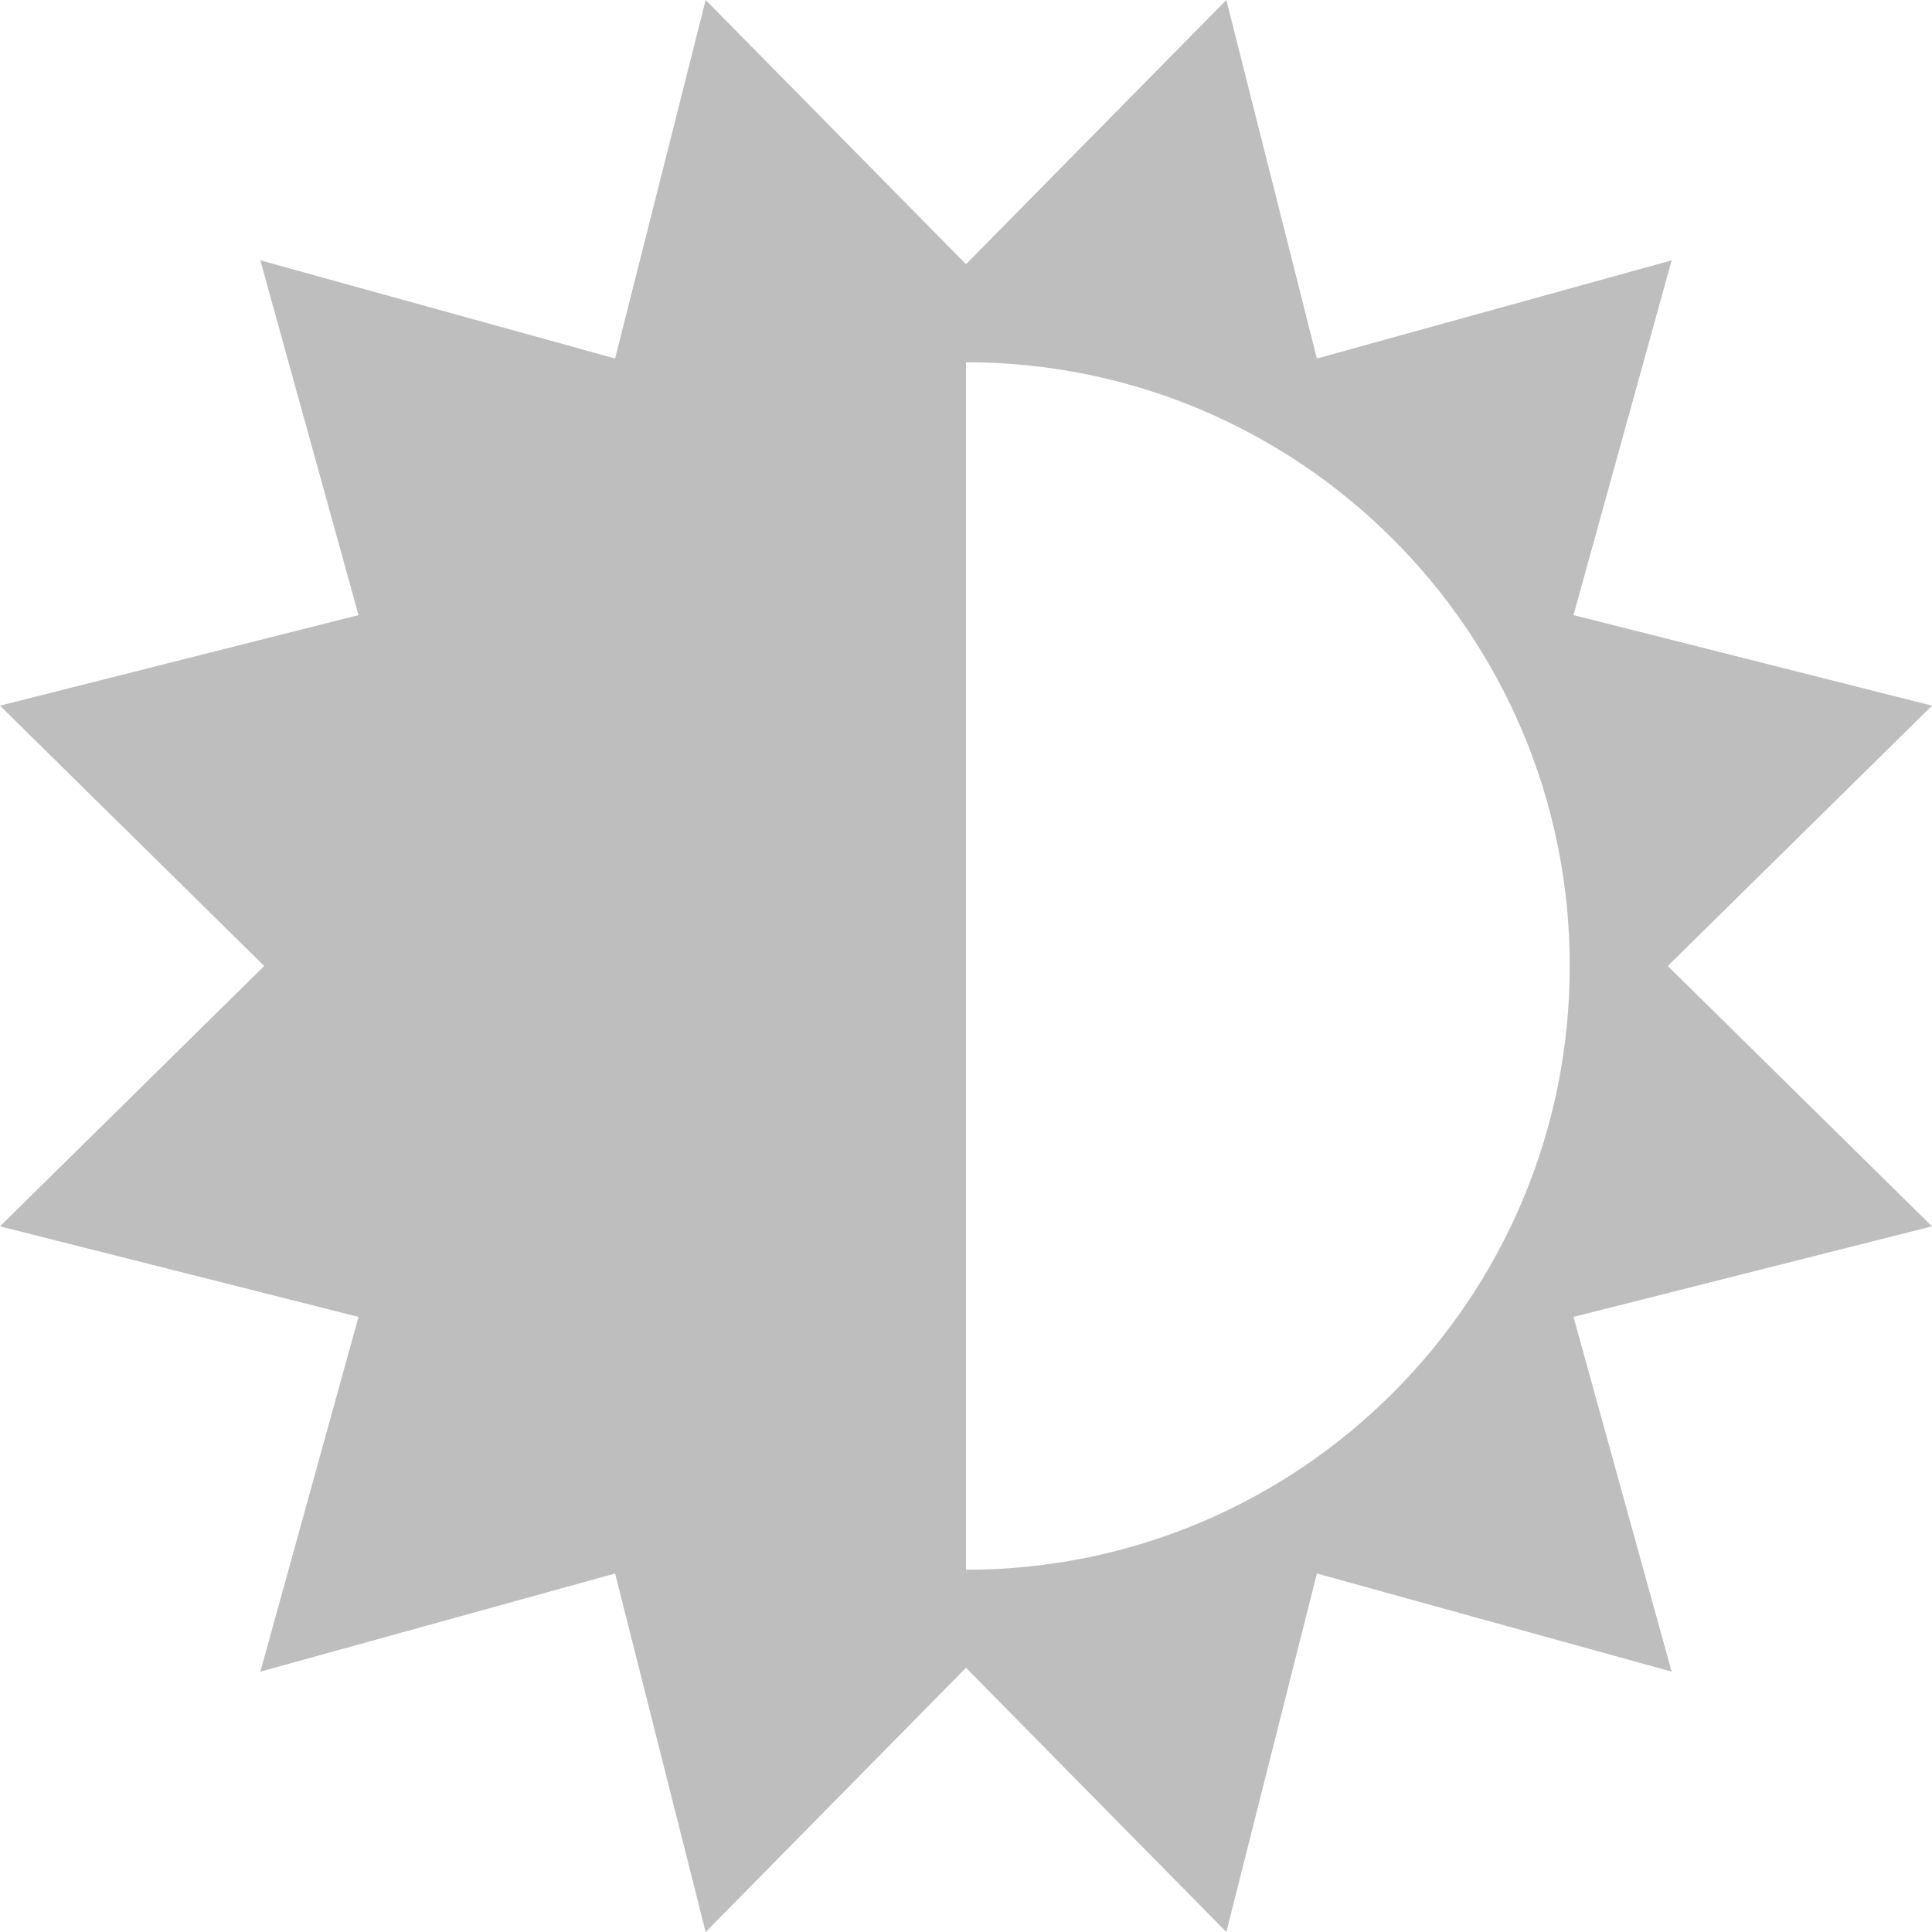
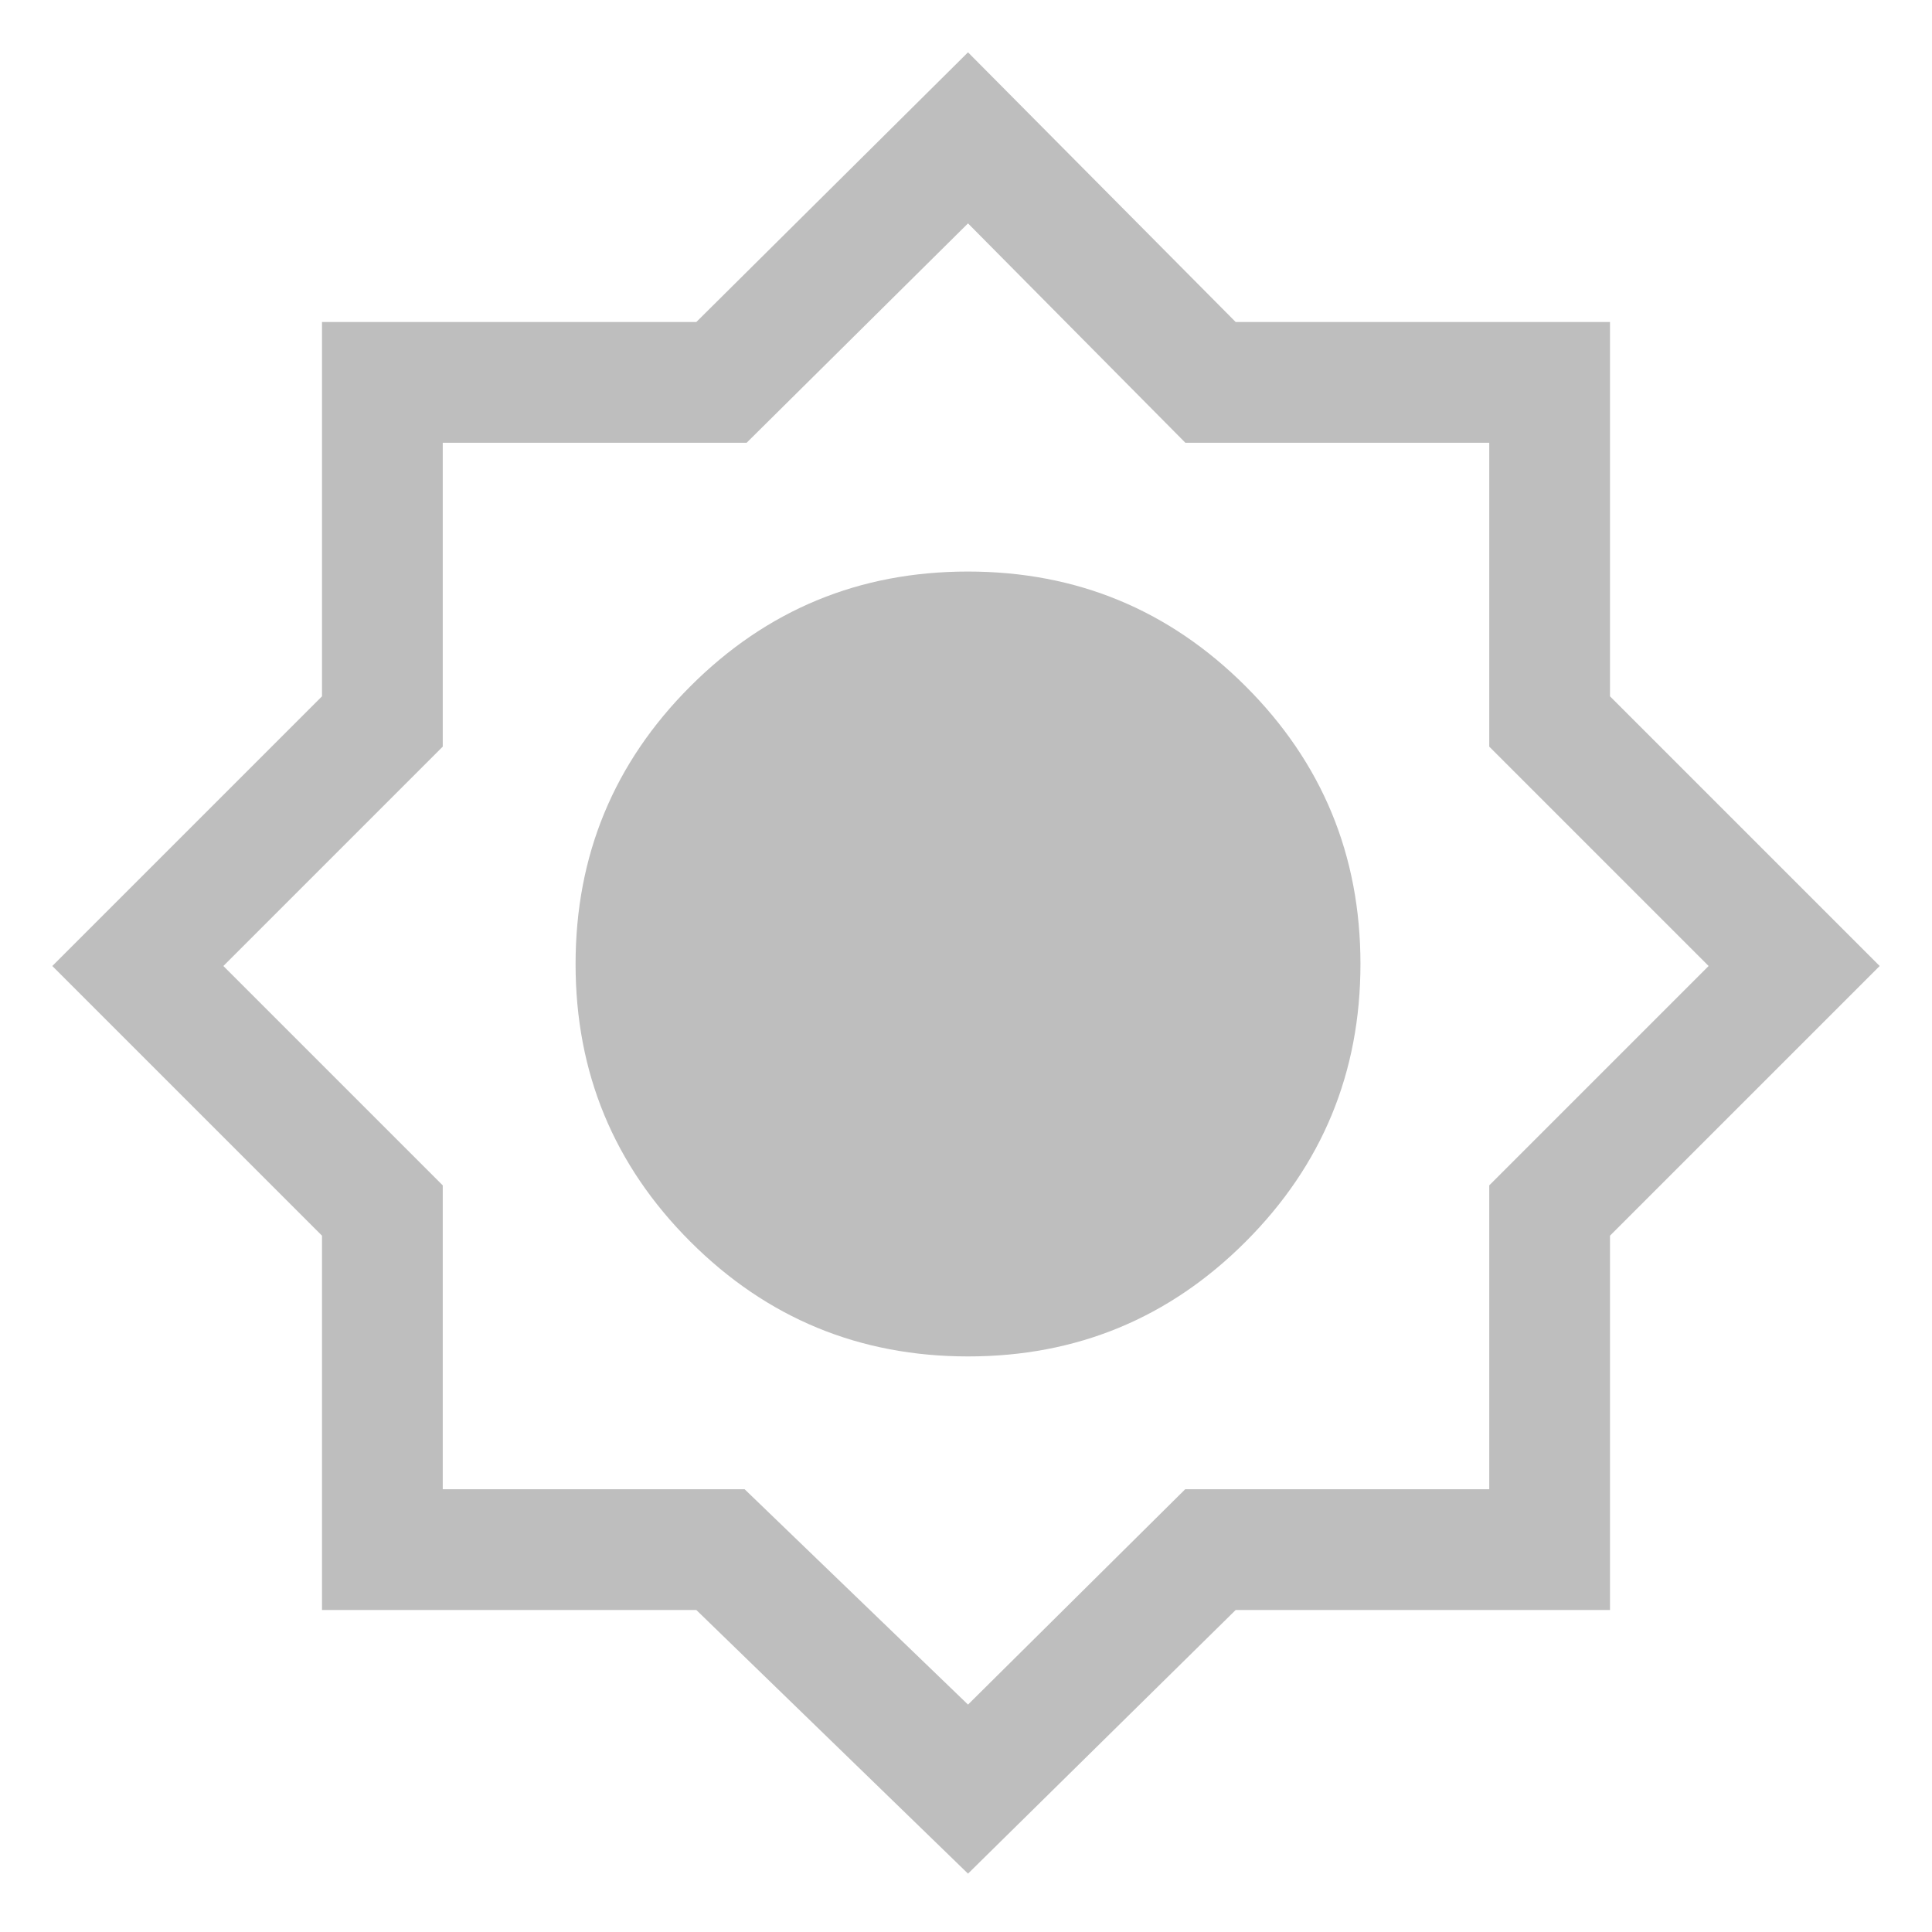
- <svg xmlns="http://www.w3.org/2000/svg" width="16" height="16" id="svg2" version="1.0" style="display:inline">
-   <defs id="defs4" />
-   <g id="layer1" style="display:inline" transform="translate(0,-6)">
-     <path style="color:#000000;fill:#bebebe;fill-opacity:1;fill-rule:nonzero;stroke:none;stroke-width:1.5;marker:none;visibility:visible;display:inline;overflow:visible;enable-background:accumulate" d="m -12,6 -1,3 2,0 -1,-3 z m -5.656,2.344 1.406,2.812 1.406,-1.406 -2.812,-1.406 z m 11.312,0 L -9.156,9.75 -7.75,11.156 -6.344,8.344 z M -12,10 c -2.209,0 -4,1.791 -4,4 0,2.209 1.791,4 4,4 2.209,0 4,-1.791 4,-4 0,-2.209 -1.791,-4 -4,-4 z m 0,1.5 c 1.381,0 2.5,1.119 2.5,2.5 0,1.381 -1.119,2.5 -2.5,2.5 -1.381,0 -2.5,-1.119 -2.5,-2.5 0,-1.381 1.119,-2.5 2.5,-2.5 z m -5,1.5 -3,1 3,1 0,-2 z m 10,0 0,2 3,-1 -3,-1 z m -9.25,3.844 -1.406,2.812 2.812,-1.406 -1.406,-1.406 z m 8.5,0 -1.406,1.406 2.812,1.406 L -7.75,16.844 z M -13,19 l 1,3 1,-3 -2,0 z" id="path3085" />
-     <path id="path3102" d="m 8,30 c -2.209,0 -4,1.791 -4,4 0,2.209 1.791,4 4,4 2.209,0 4,-1.791 4,-4 0,-2.209 -1.791,-4 -4,-4 z m 0,2 c 1.105,0 2,0.895 2,2 0,1.105 -0.895,2 -2,2 -1.105,0 -2,-0.895 -2,-2 0,-1.105 0.895,-2 2,-2 z" style="opacity:0.35;color:#000000;fill:#000000;fill-opacity:1;fill-rule:nonzero;stroke:none;stroke-width:1.5;marker:none;visibility:visible;display:inline;overflow:visible;enable-background:accumulate" />
-     <path id="path3104" d="m 6,29 4,0 -2,-3 z" style="fill:#808080;stroke:none" />
-     <path style="fill:#808080;stroke:none" d="m 11.33,29.768 2,3.464 L 14.928,30 z" id="path3106" />
-     <path id="path3108" d="m 13.33,34.768 -2,3.464 L 14.928,38 z" style="fill:#808080;stroke:none" />
-     <path style="fill:#808080;stroke:none" d="m 10,39 -4,0 2,3 z" id="path3110" />
-     <path id="path3112" d="M 4.67,38.232 2.67,34.768 1.072,38 z" style="fill:#808080;stroke:none" />
-     <path style="fill:#808080;stroke:none" d="M 2.67,33.232 4.67,29.768 1.072,30 z" id="path3114" />
-     <path style="color:#000000;fill:#bebebe;fill-opacity:1;fill-rule:nonzero;stroke:none;stroke-width:1.5;marker:none;visibility:visible;display:inline;overflow:visible;enable-background:accumulate" d="M 5.844 0 L 5.094 2.969 L 2.156 2.156 L 2.969 5.094 L 0 5.844 L 2.188 8 L 0 10.156 L 2.969 10.906 L 2.156 13.844 L 5.094 13.031 L 5.844 16 L 8 13.812 L 10.156 16 L 10.906 13.031 L 13.844 13.844 L 13.031 10.906 L 16 10.156 L 13.812 8 L 16 5.844 L 13.031 5.094 L 13.844 2.156 L 10.906 2.969 L 10.156 0 L 8 2.188 L 5.844 0 z M 8 3 C 10.761 3 13 5.239 13 8 C 13 10.761 10.761 13 8 13 L 8 3 z " transform="translate(0,6)" id="path3075" />
-   </g>
+ <svg xmlns="http://www.w3.org/2000/svg" height="48" viewBox="0 -960 960 960" width="48">
+   <path d="M481-29 346-160H160v-186L26-480l134-134v-186h186l135-134 133 134h186v186l134 134-134 134v186H614L481-29Zm.053-257Q562-286 619-343.053t57-138Q676-562 618.947-619t-138-57Q400-676 343-618.947t-57 138Q286-400 343.053-343t138 57ZM481-481Zm0 368 107.917-107H740v-151l109-109-109-109v-151H589L481-849 371-740H220v151L111-480l109 109v151h150l111 107Zm-1-368Z" fill="#bebebe" />
</svg>
